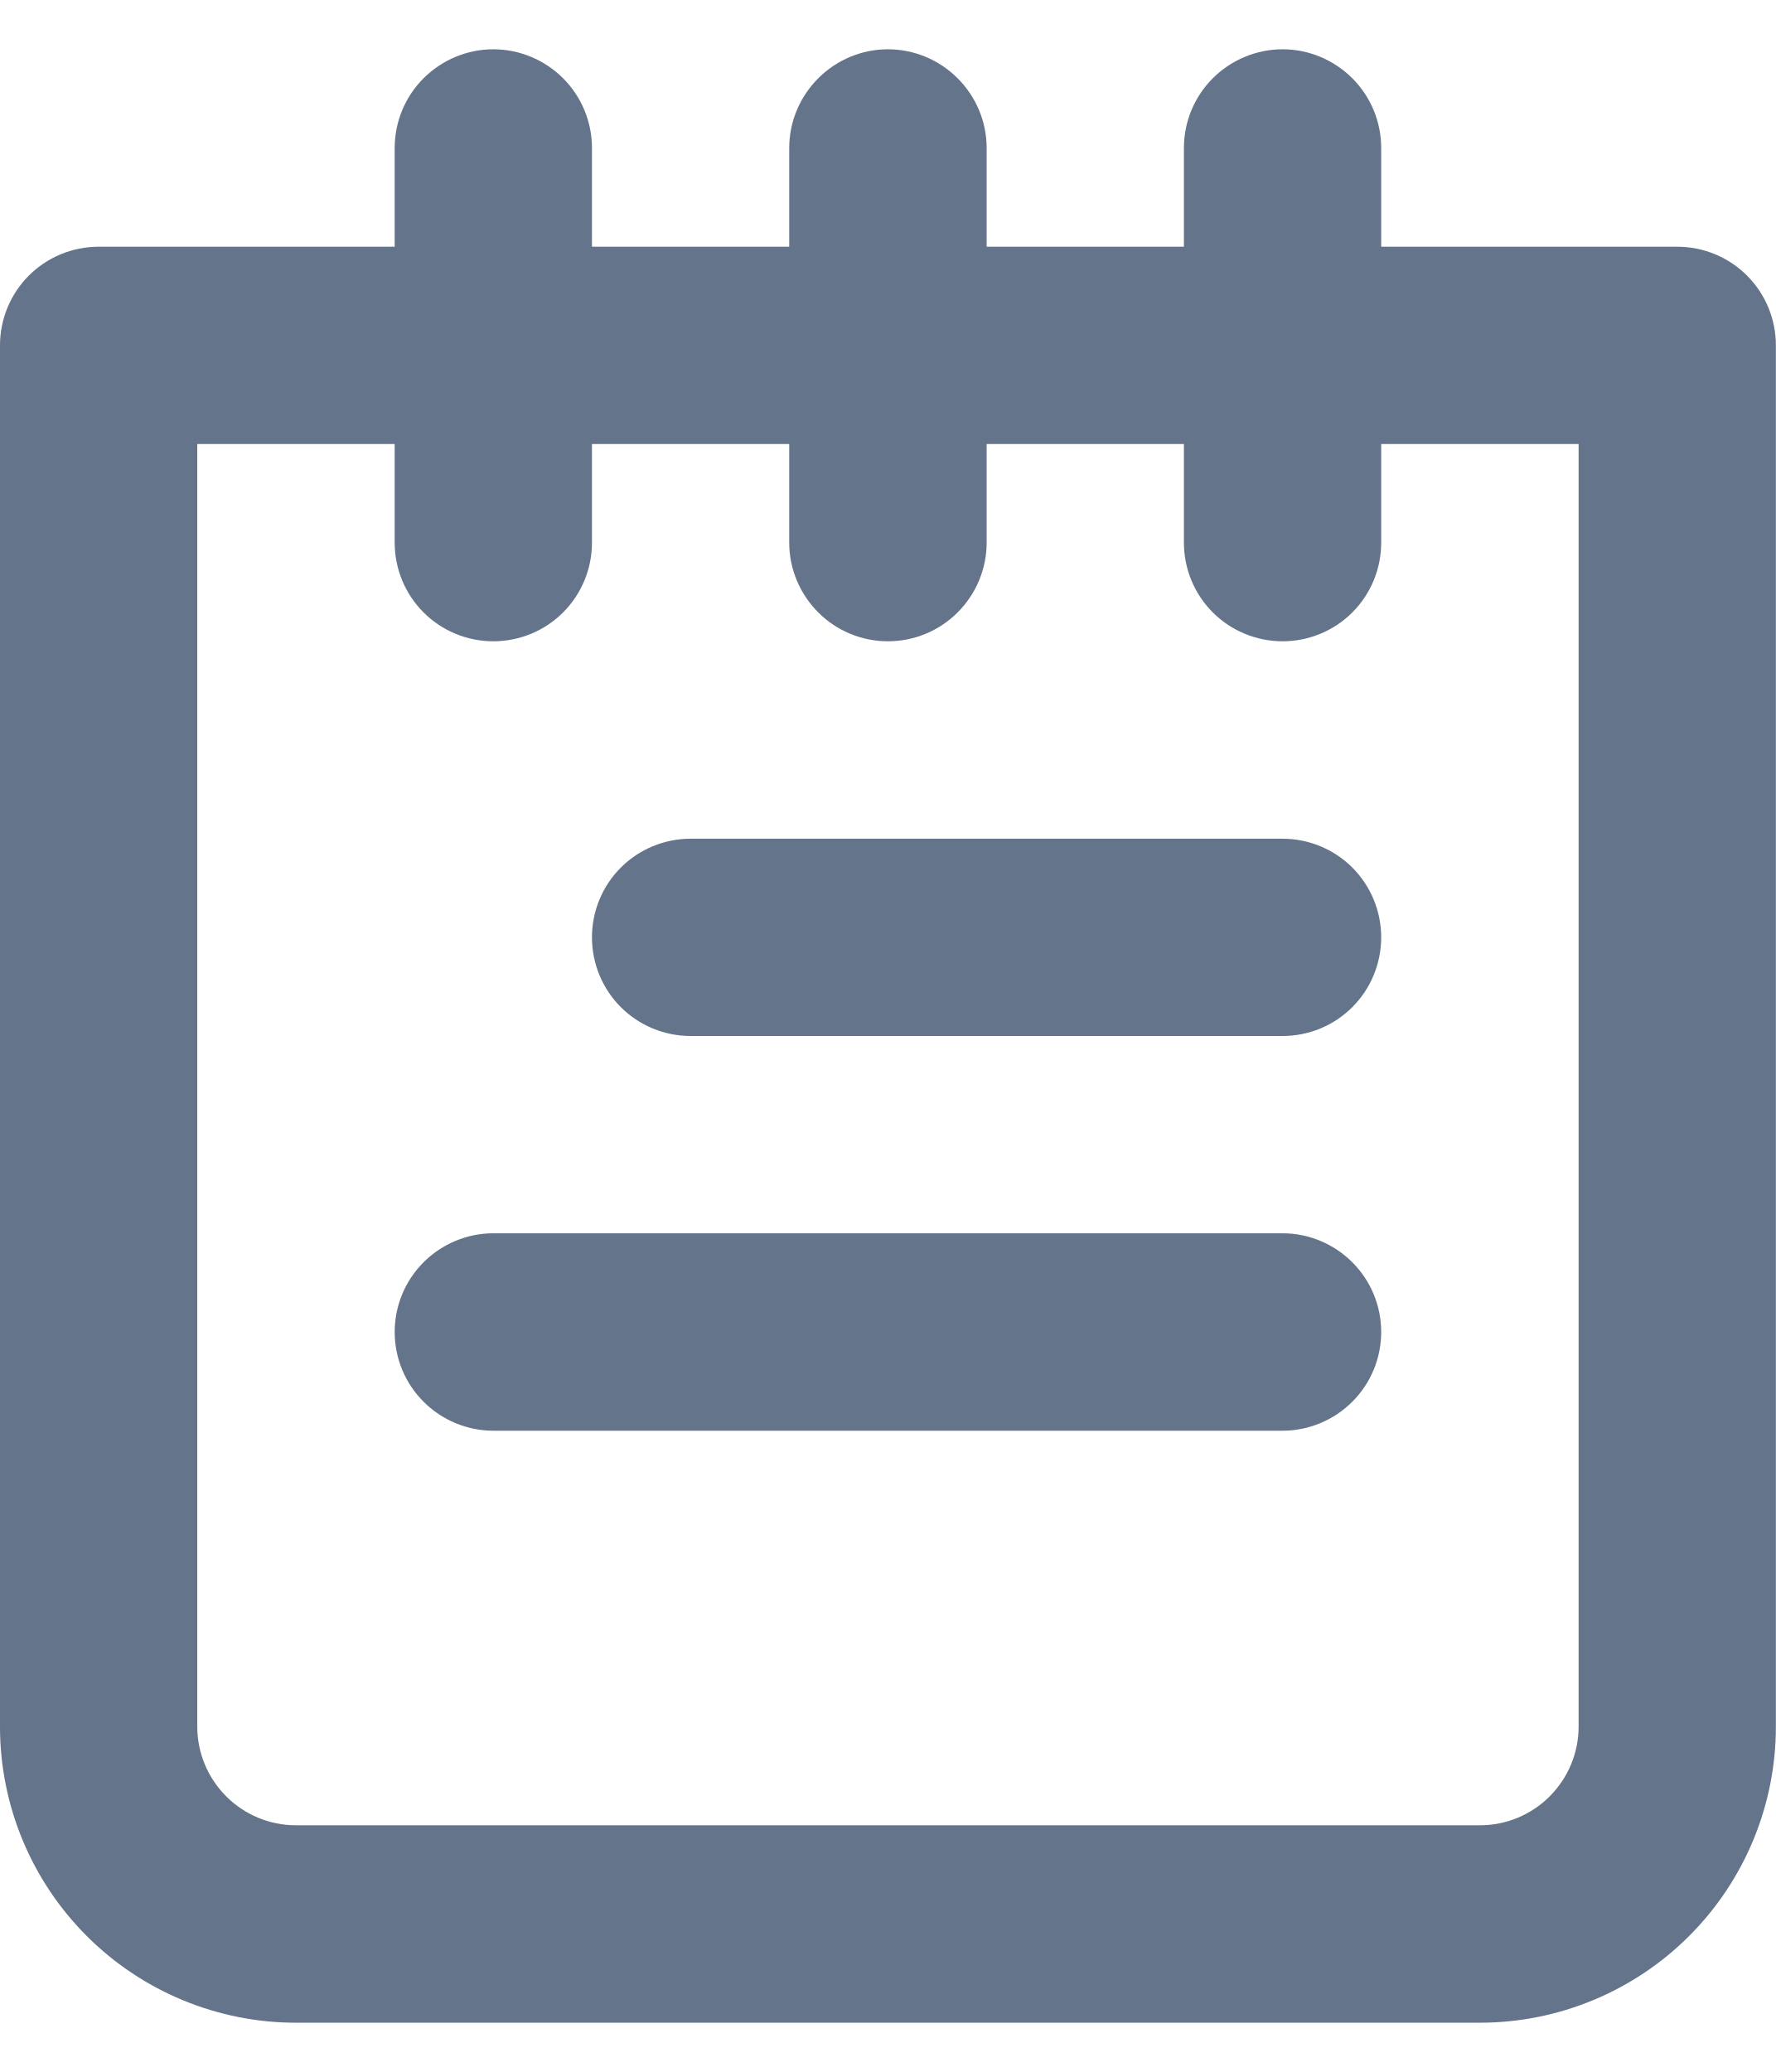
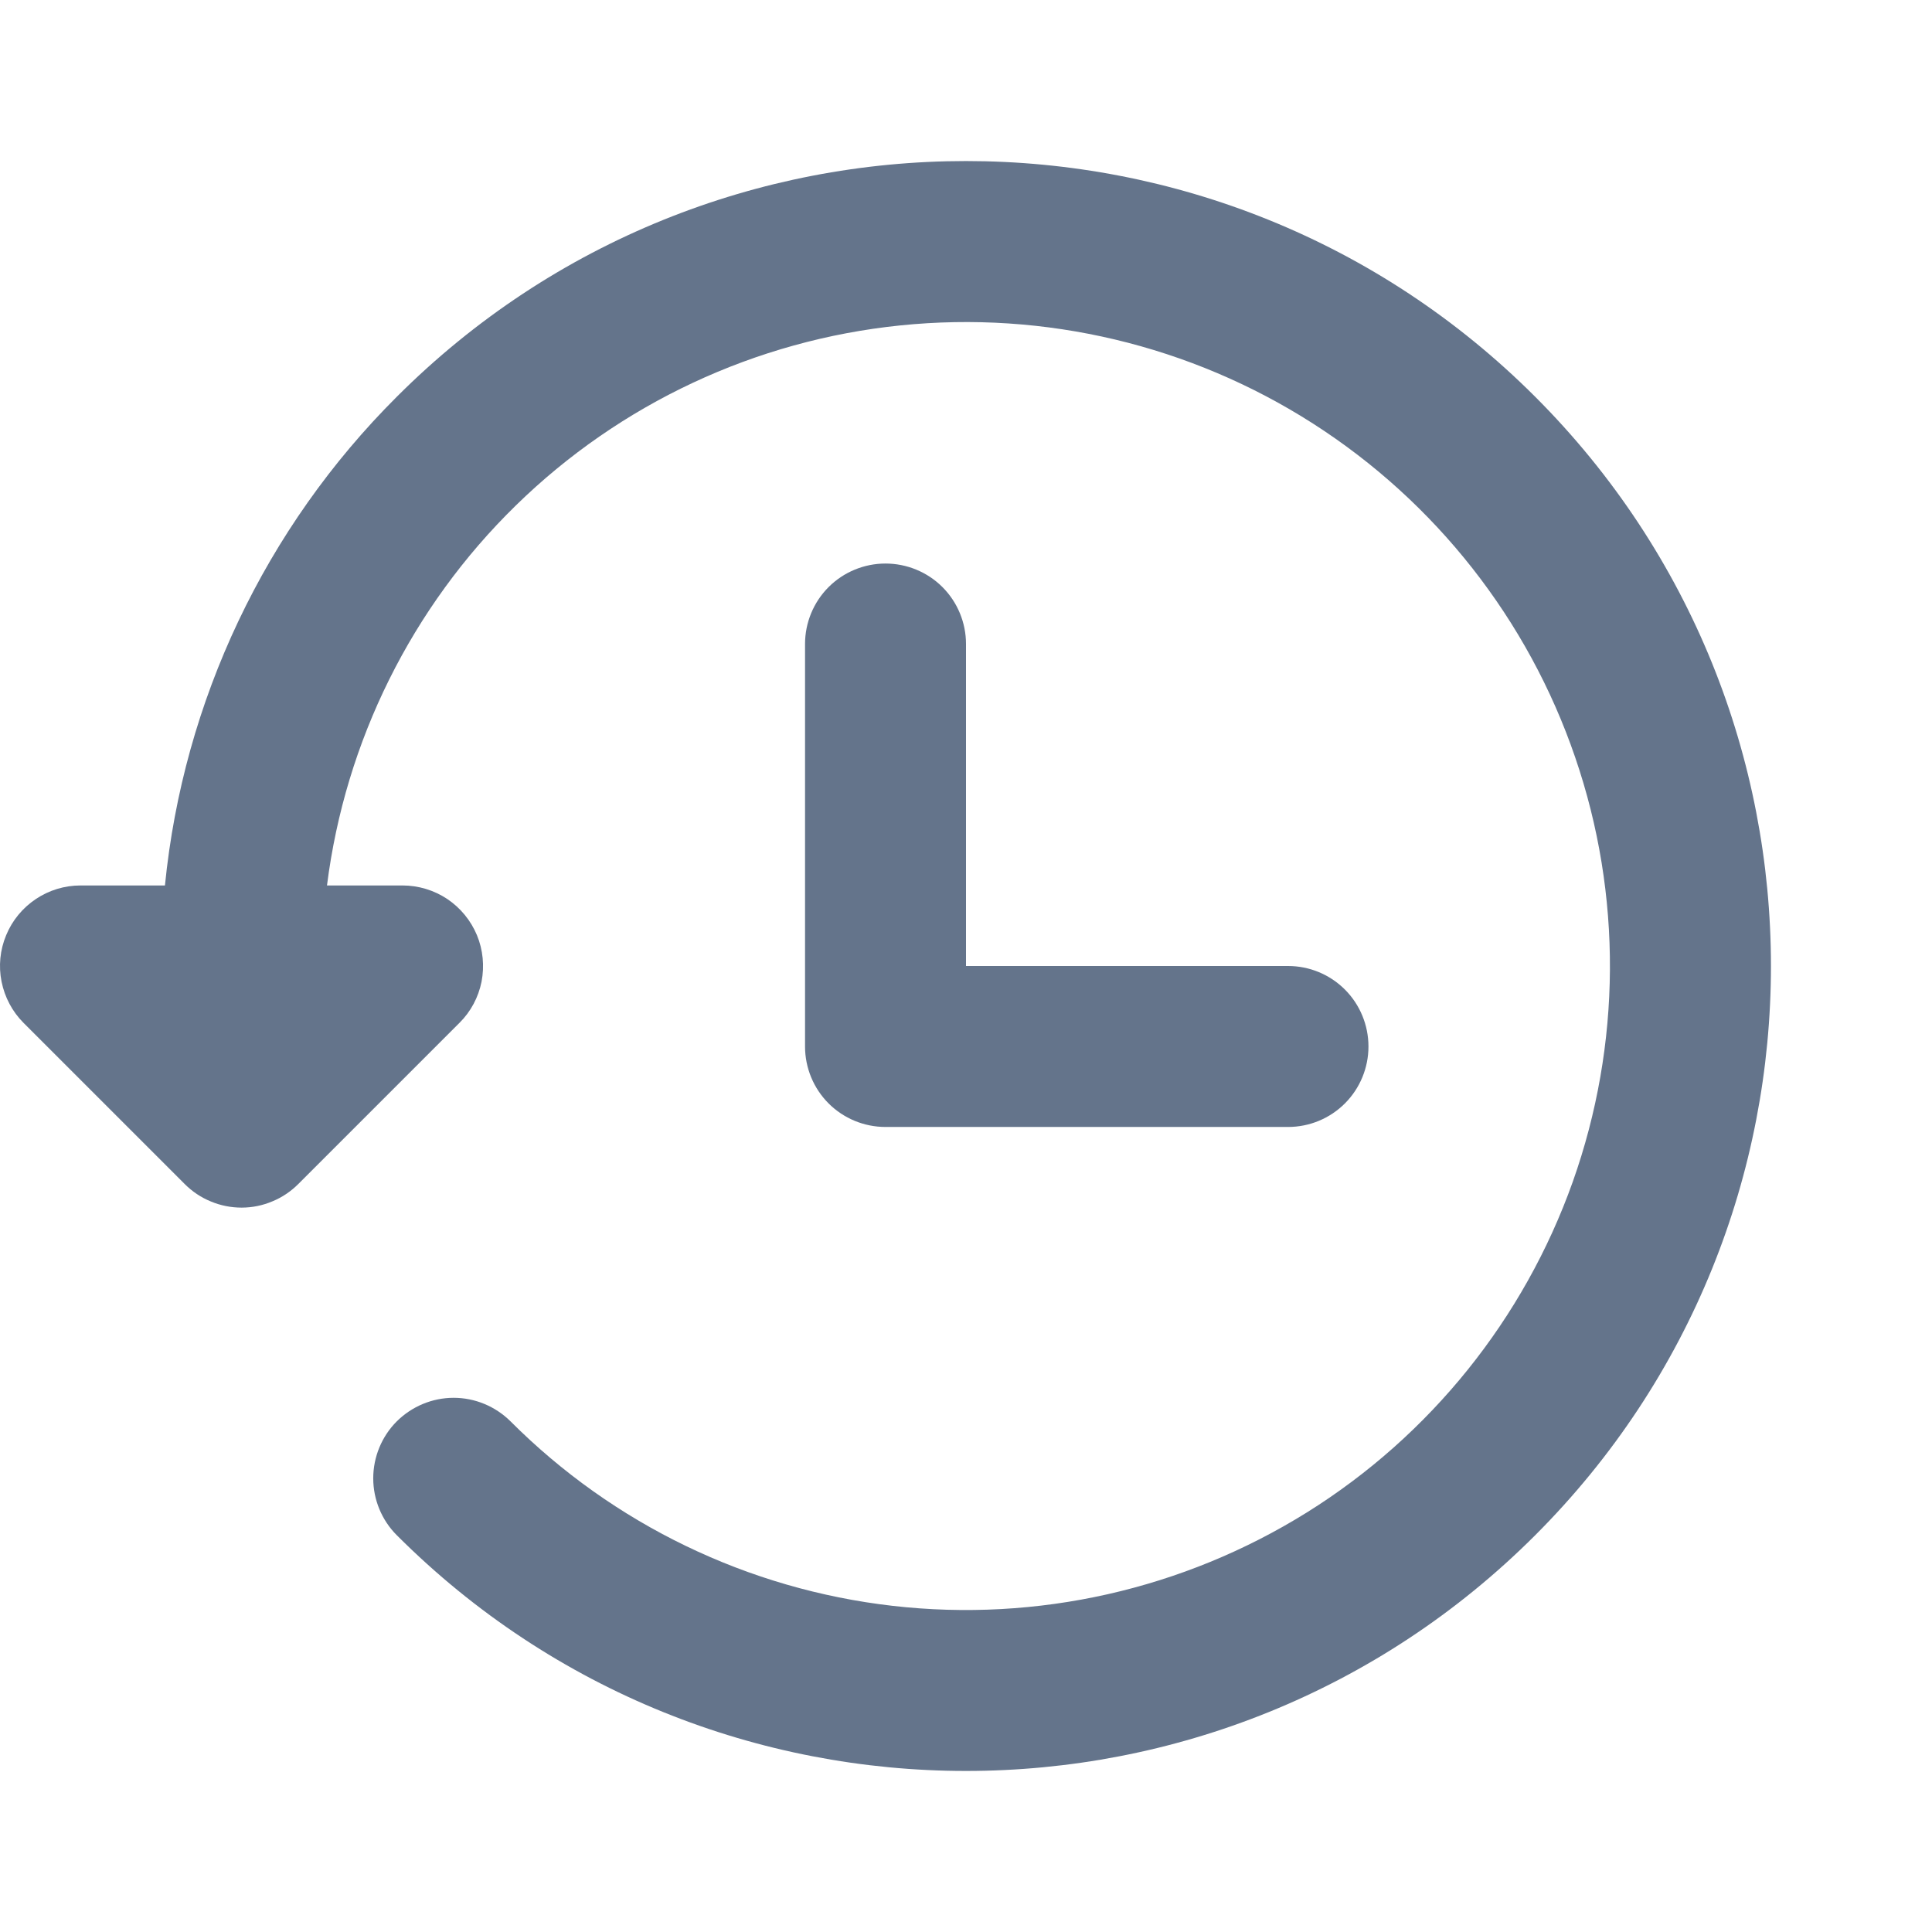
- <svg xmlns="http://www.w3.org/2000/svg" width="12" height="14" viewBox="0 0 12 14" fill="none">
-   <path d="M8.667 8.333H3.333C3.157 8.333 2.987 8.404 2.862 8.529C2.737 8.654 2.667 8.823 2.667 9C2.667 9.177 2.737 9.346 2.862 9.471C2.987 9.596 3.157 9.667 3.333 9.667H8.667C8.843 9.667 9.013 9.596 9.138 9.471C9.263 9.346 9.333 9.177 9.333 9C9.333 8.823 9.263 8.654 9.138 8.529C9.013 8.404 8.843 8.333 8.667 8.333ZM8.667 5.667H4.667C4.49 5.667 4.32 5.737 4.195 5.862C4.07 5.987 4 6.157 4 6.333C4 6.51 4.07 6.68 4.195 6.805C4.32 6.93 4.49 7 4.667 7H8.667C8.843 7 9.013 6.93 9.138 6.805C9.263 6.68 9.333 6.51 9.333 6.333C9.333 6.157 9.263 5.987 9.138 5.862C9.013 5.737 8.843 5.667 8.667 5.667ZM11.333 1.667H9.333V1C9.333 0.823 9.263 0.654 9.138 0.529C9.013 0.404 8.843 0.333 8.667 0.333C8.49 0.333 8.32 0.404 8.195 0.529C8.07 0.654 8 0.823 8 1V1.667H6.667V1C6.667 0.823 6.596 0.654 6.471 0.529C6.346 0.404 6.177 0.333 6 0.333C5.823 0.333 5.654 0.404 5.529 0.529C5.404 0.654 5.333 0.823 5.333 1V1.667H4V1C4 0.823 3.93 0.654 3.805 0.529C3.68 0.404 3.51 0.333 3.333 0.333C3.157 0.333 2.987 0.404 2.862 0.529C2.737 0.654 2.667 0.823 2.667 1V1.667H0.667C0.49 1.667 0.32 1.737 0.195 1.862C0.07 1.987 0 2.157 0 2.333V11.667C0 12.197 0.211 12.706 0.586 13.081C0.961 13.456 1.47 13.667 2 13.667H10C10.53 13.667 11.039 13.456 11.414 13.081C11.789 12.706 12 12.197 12 11.667V2.333C12 2.157 11.93 1.987 11.805 1.862C11.68 1.737 11.51 1.667 11.333 1.667ZM10.667 11.667C10.667 11.844 10.596 12.013 10.471 12.138C10.346 12.263 10.177 12.333 10 12.333H2C1.823 12.333 1.654 12.263 1.529 12.138C1.404 12.013 1.333 11.844 1.333 11.667V3H2.667V3.667C2.667 3.843 2.737 4.013 2.862 4.138C2.987 4.263 3.157 4.333 3.333 4.333C3.51 4.333 3.68 4.263 3.805 4.138C3.93 4.013 4 3.843 4 3.667V3H5.333V3.667C5.333 3.843 5.404 4.013 5.529 4.138C5.654 4.263 5.823 4.333 6 4.333C6.177 4.333 6.346 4.263 6.471 4.138C6.596 4.013 6.667 3.843 6.667 3.667V3H8V3.667C8 3.843 8.07 4.013 8.195 4.138C8.32 4.263 8.49 4.333 8.667 4.333C8.843 4.333 9.013 4.263 9.138 4.138C9.263 4.013 9.333 3.843 9.333 3.667V3H10.667V11.667Z" fill="#64748B" />
+ <svg xmlns="http://www.w3.org/2000/svg" width="16" height="16" viewBox="0 0 16 16" fill="none">
+   <path fill-rule="evenodd" clip-rule="evenodd" d="M3.286 11.771C3.161 11.896 3.091 12.066 3.091 12.243C3.091 12.419 3.161 12.589 3.286 12.714C5.889 15.317 10.111 15.317 12.714 12.714C15.317 10.111 15.317 5.889 12.714 3.286C10.111 0.683 5.889 0.683 3.286 3.286C2.197 4.372 1.518 5.803 1.366 7.333H0.667C0.535 7.333 0.406 7.372 0.296 7.446C0.187 7.519 0.101 7.623 0.051 7.745C0 7.867 -0.013 8.001 0.013 8.13C0.039 8.259 0.102 8.378 0.195 8.471L1.529 9.805L1.53 9.806C1.592 9.868 1.665 9.917 1.746 9.95C1.827 9.984 1.914 10.001 2.001 10.001C2.089 10.001 2.176 9.983 2.256 9.949C2.337 9.916 2.41 9.866 2.472 9.804L3.805 8.471C3.899 8.378 3.962 8.259 3.988 8.13C4.013 8 4 7.866 3.95 7.745C3.899 7.623 3.814 7.519 3.704 7.445C3.594 7.372 3.465 7.333 3.333 7.333H2.708C2.859 6.138 3.41 5.028 4.272 4.186C5.134 3.343 6.256 2.818 7.455 2.695C8.654 2.572 9.859 2.858 10.874 3.508C11.889 4.158 12.655 5.132 13.045 6.272C13.436 7.412 13.428 8.651 13.025 9.787C12.621 10.922 11.845 11.888 10.822 12.526C9.799 13.163 8.591 13.436 7.393 13.299C6.196 13.162 5.08 12.624 4.228 11.771C4.103 11.647 3.934 11.576 3.757 11.576C3.58 11.576 3.411 11.647 3.286 11.771ZM6.667 5.333C6.667 5.157 6.737 4.987 6.862 4.862C6.987 4.737 7.157 4.667 7.333 4.667C7.51 4.667 7.68 4.737 7.805 4.862C7.93 4.987 8 5.157 8 5.333V8H10.667C10.844 8 11.013 8.07 11.138 8.195C11.263 8.32 11.333 8.49 11.333 8.667C11.333 8.843 11.263 9.013 11.138 9.138C11.013 9.263 10.844 9.333 10.667 9.333H7.333C7.157 9.333 6.987 9.263 6.862 9.138C6.737 9.013 6.667 8.843 6.667 8.667V5.333Z" fill="#64748B" />
</svg>
